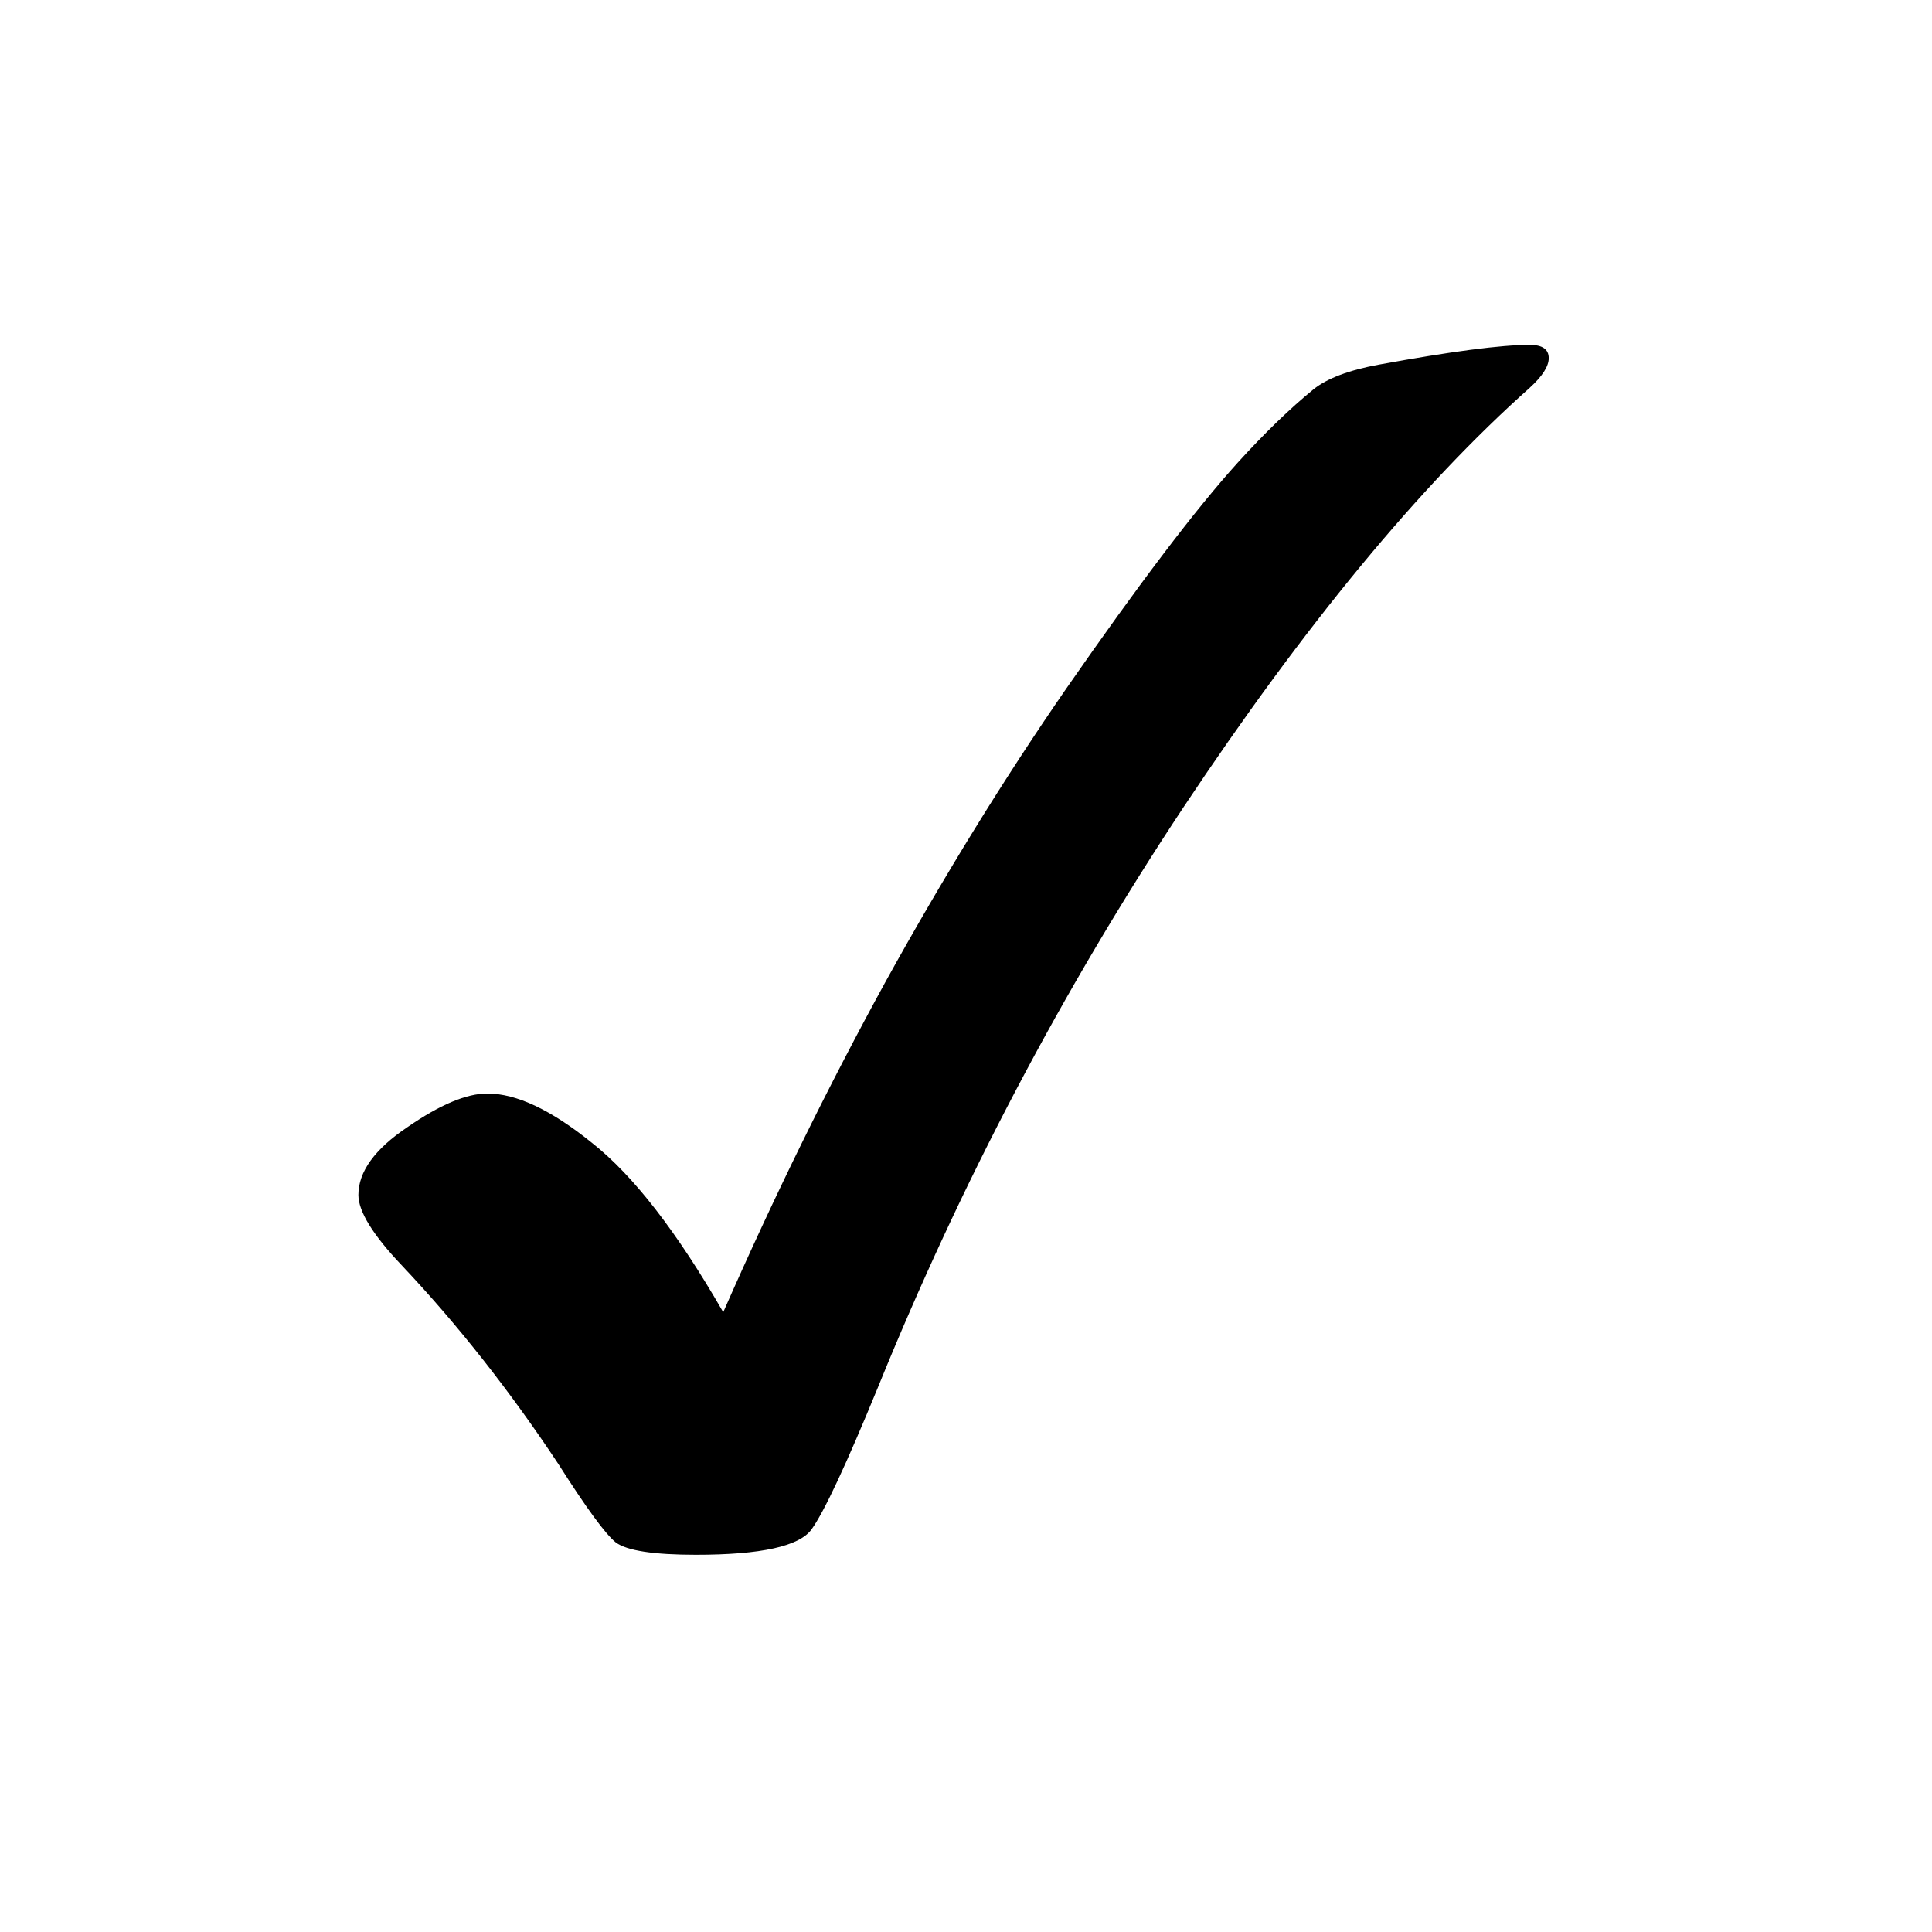
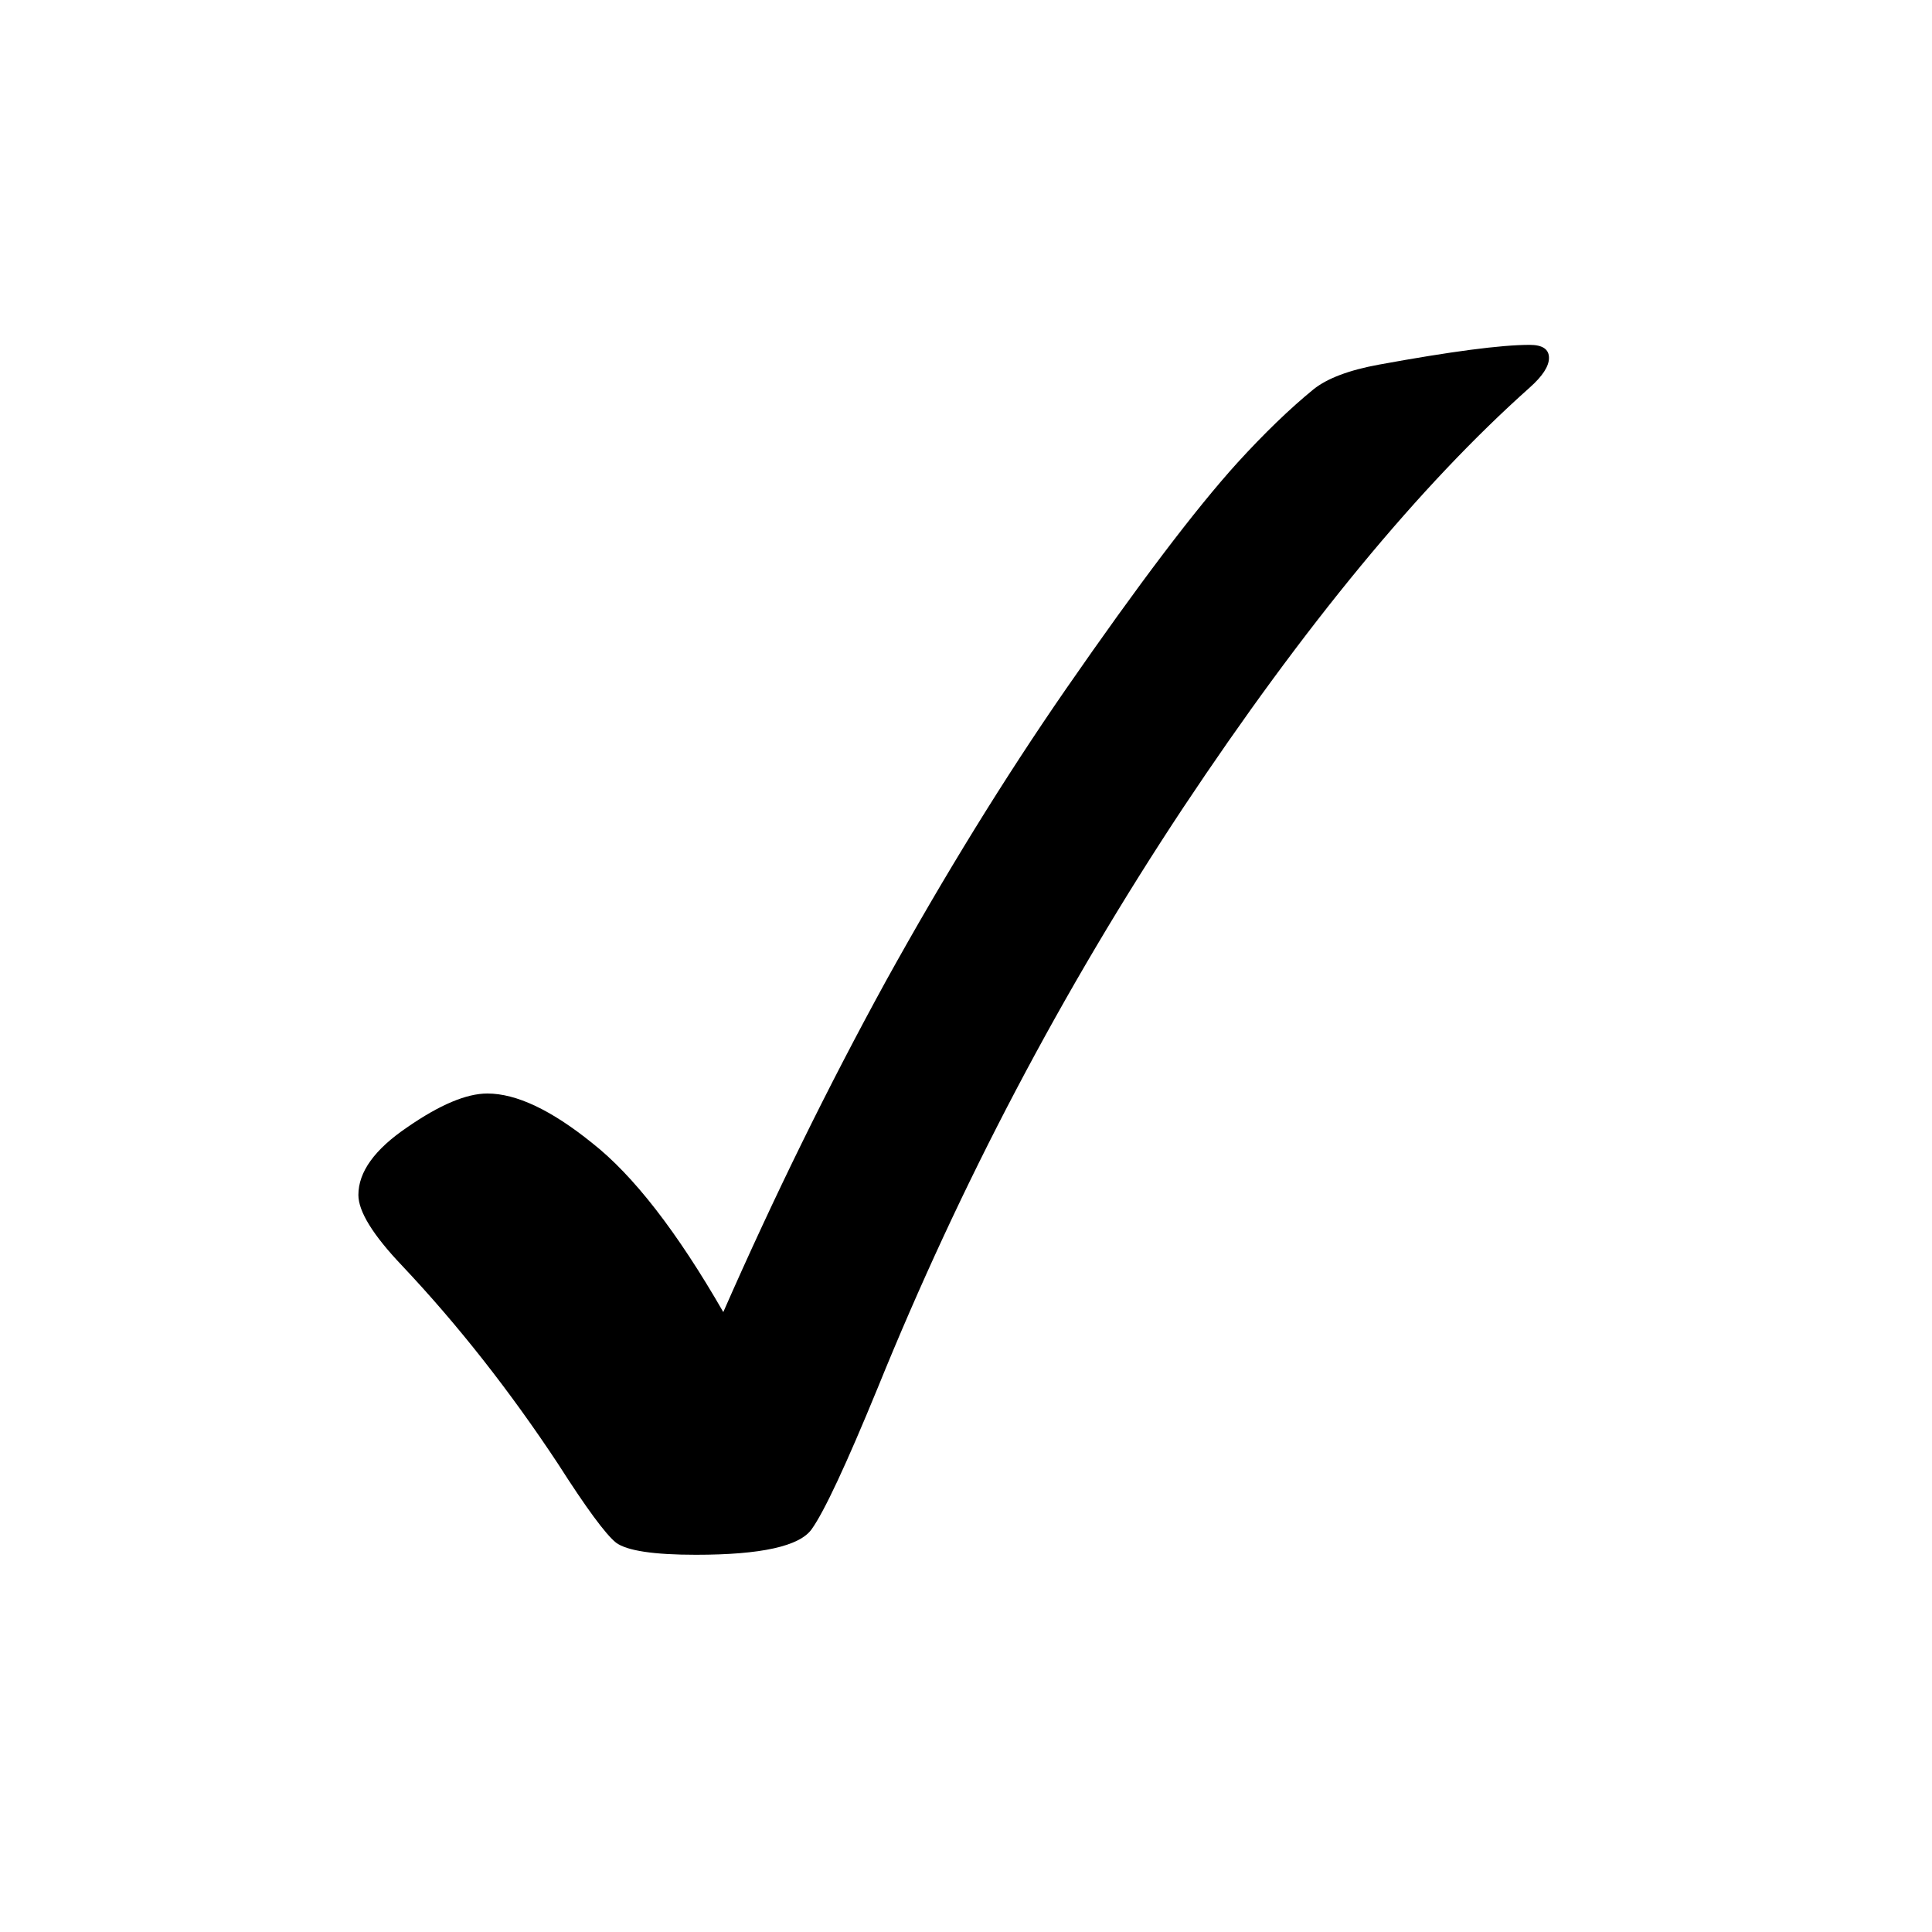
- <svg xmlns="http://www.w3.org/2000/svg" width="32" height="32" viewBox="0 0 8 8" version="1.1" id="svg16832">
-   <defs id="defs16836" />
-   <g aria-label="✓" id="text16830" style="text-anchor:middle">
-     <path d="M 2.995,5.433 Q 3.31,4.716 3.668,4.063 4.031,3.407 4.414,2.853 4.865,2.203 5.125,1.916 5.292,1.732 5.439,1.612 5.524,1.544 5.709,1.51 q 0.448,-0.082 0.625,-0.082 0.079,0 0.079,0.055 0,0.051 -0.079,0.123 Q 5.651,2.214 4.899,3.345 4.15,4.476 3.634,5.748 3.439,6.223 3.361,6.332 3.286,6.438 2.882,6.438 q -0.263,0 -0.332,-0.051 Q 2.486,6.336 2.312,6.062 2.011,5.608 1.666,5.242 1.484,5.051 1.484,4.948 q 0,-0.144 0.202,-0.28 0.202,-0.14 0.332,-0.14 0.181,0 0.434,0.205 0.256,0.202 0.543,0.701 z" style="font-size:7px" id="path16955" />
-   </g>
+ <svg xmlns="http://www.w3.org/2000/svg" width="32" height="32" viewBox="0 0 8 8">
+   <path d="M2.995 5.433q.315-.717.673-1.37.363-.656.746-1.21.45-.65.71-.937.168-.184.315-.304.085-.068.27-.102.448-.082.625-.082.08 0 .08.054 0 .052-.08.123-.683.609-1.435 1.74-.749 1.131-1.265 2.403-.195.475-.273.584-.075.106-.479.106-.263 0-.331-.05-.065-.052-.24-.326-.3-.454-.645-.82-.182-.191-.182-.294 0-.143.202-.28.202-.14.332-.14.18 0 .434.205.256.201.543.7" aria-label="checkmark" />
</svg>
